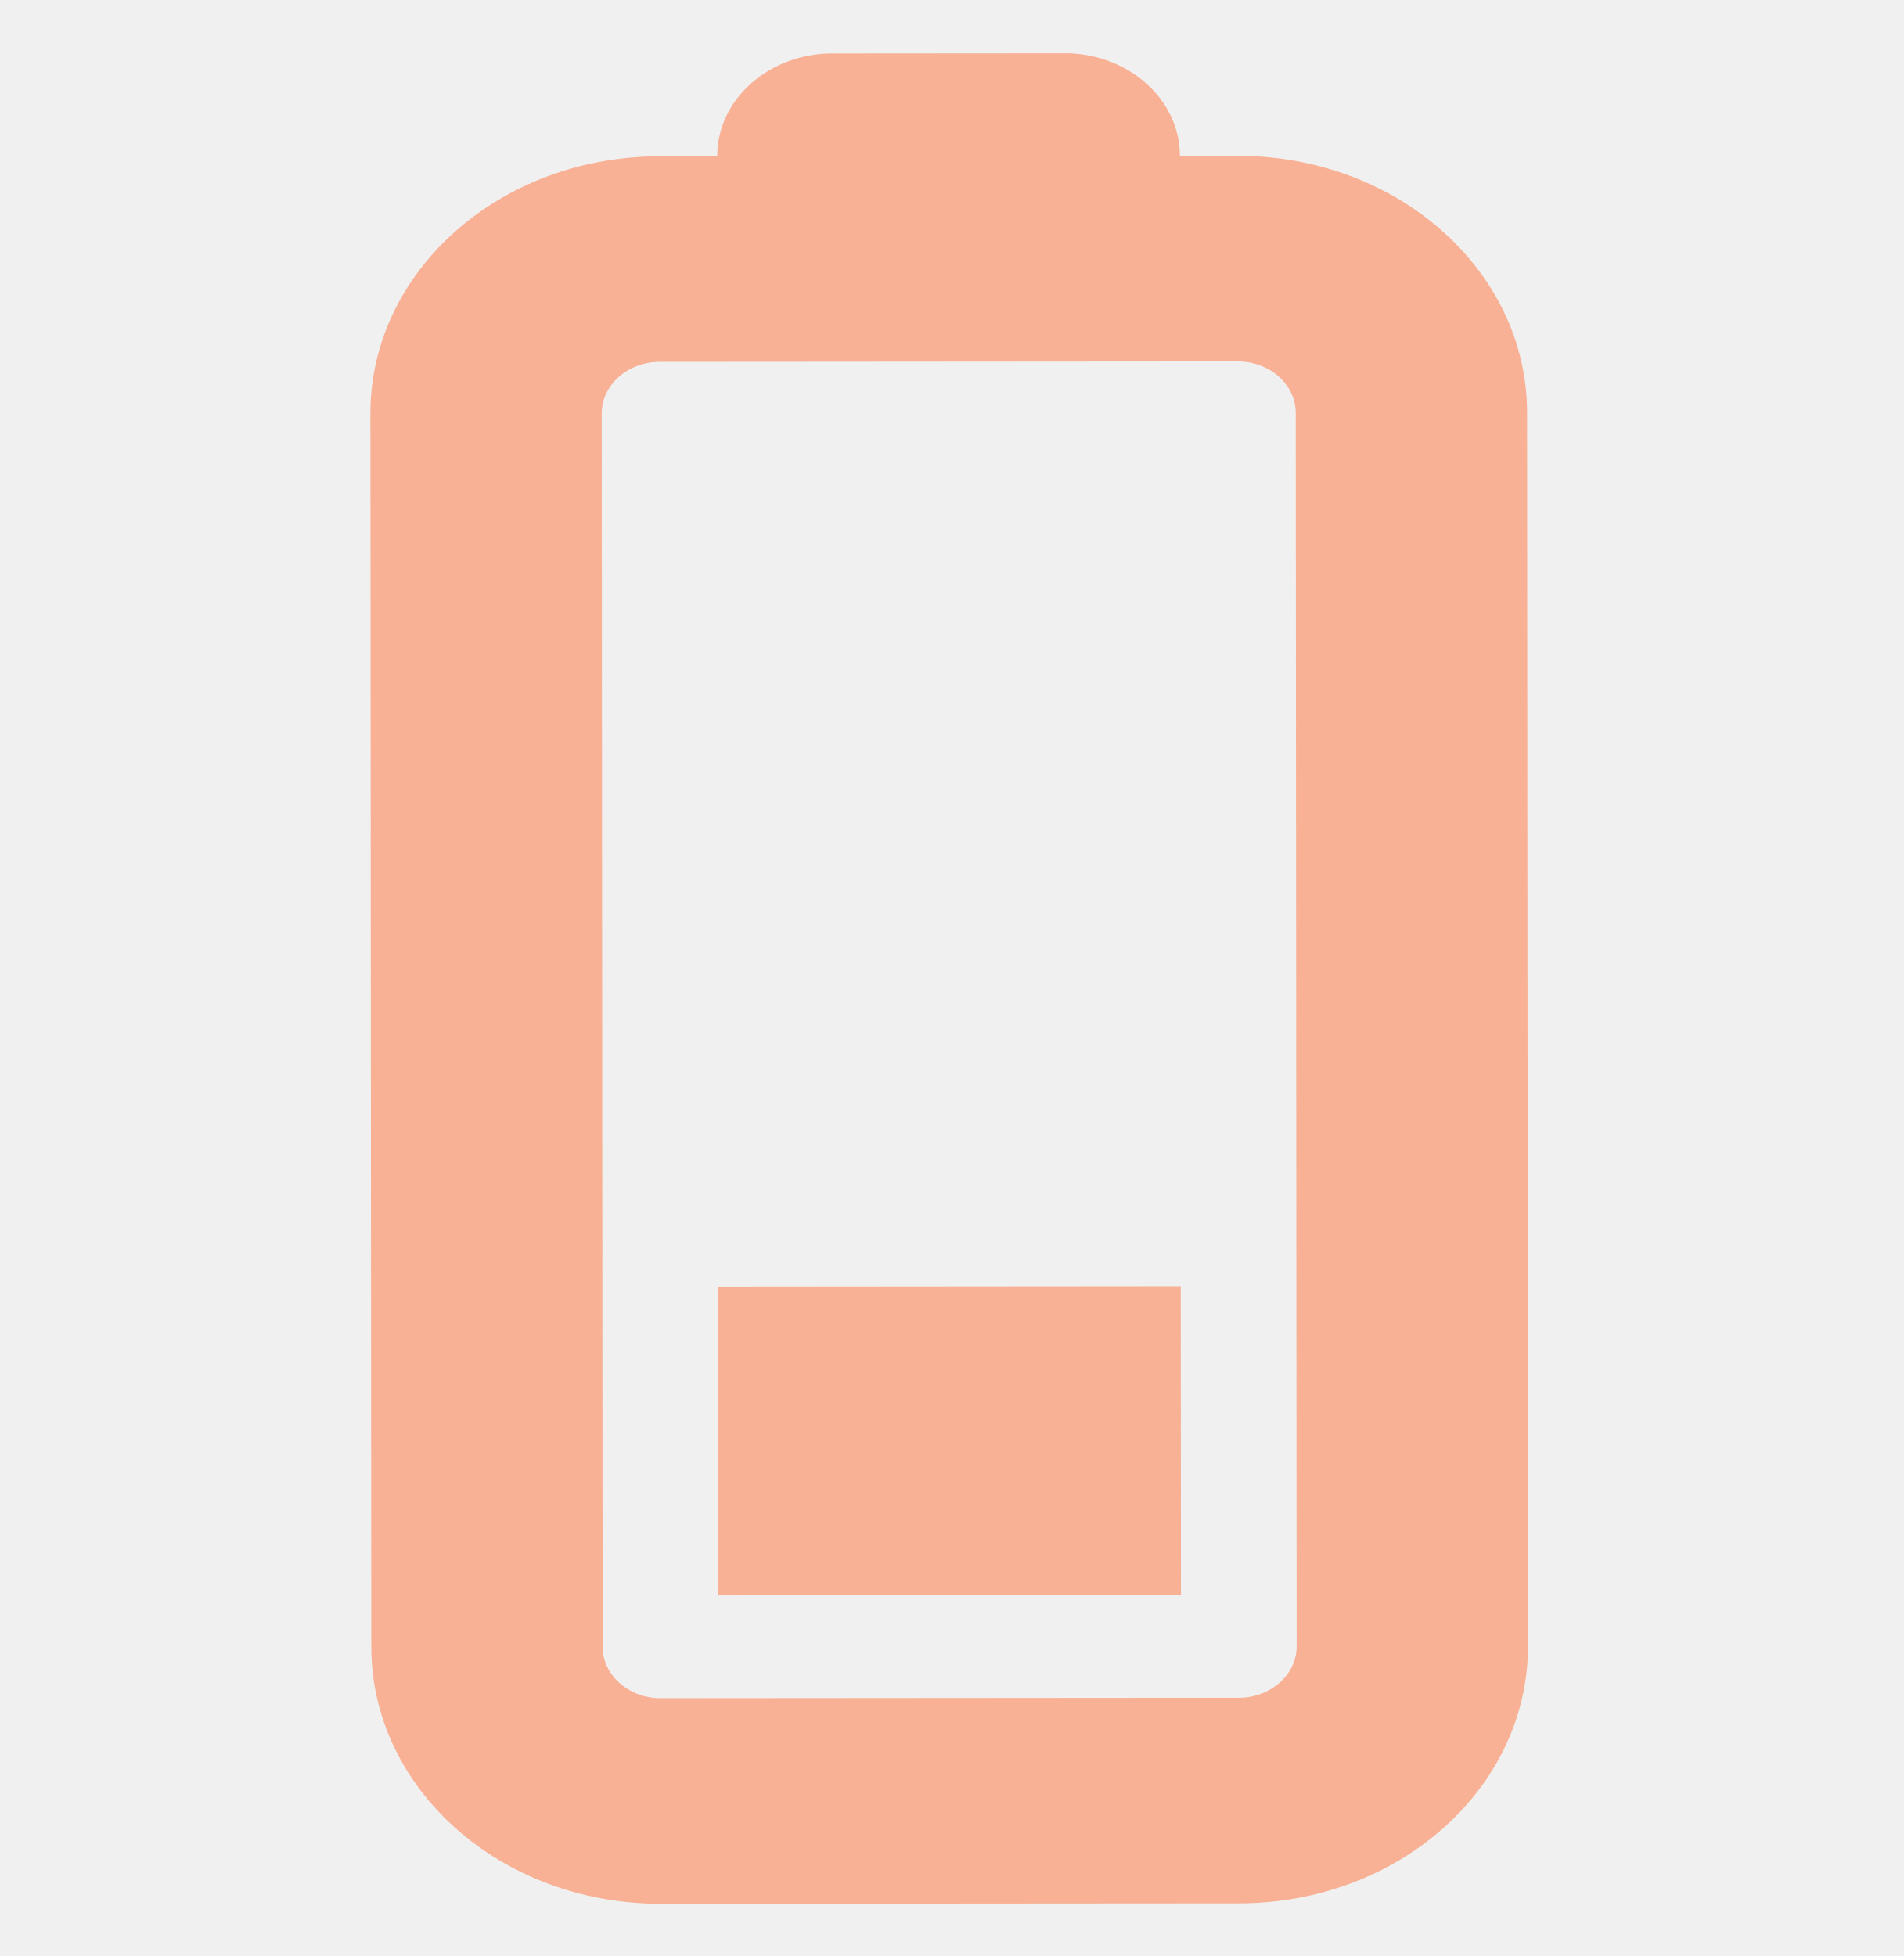
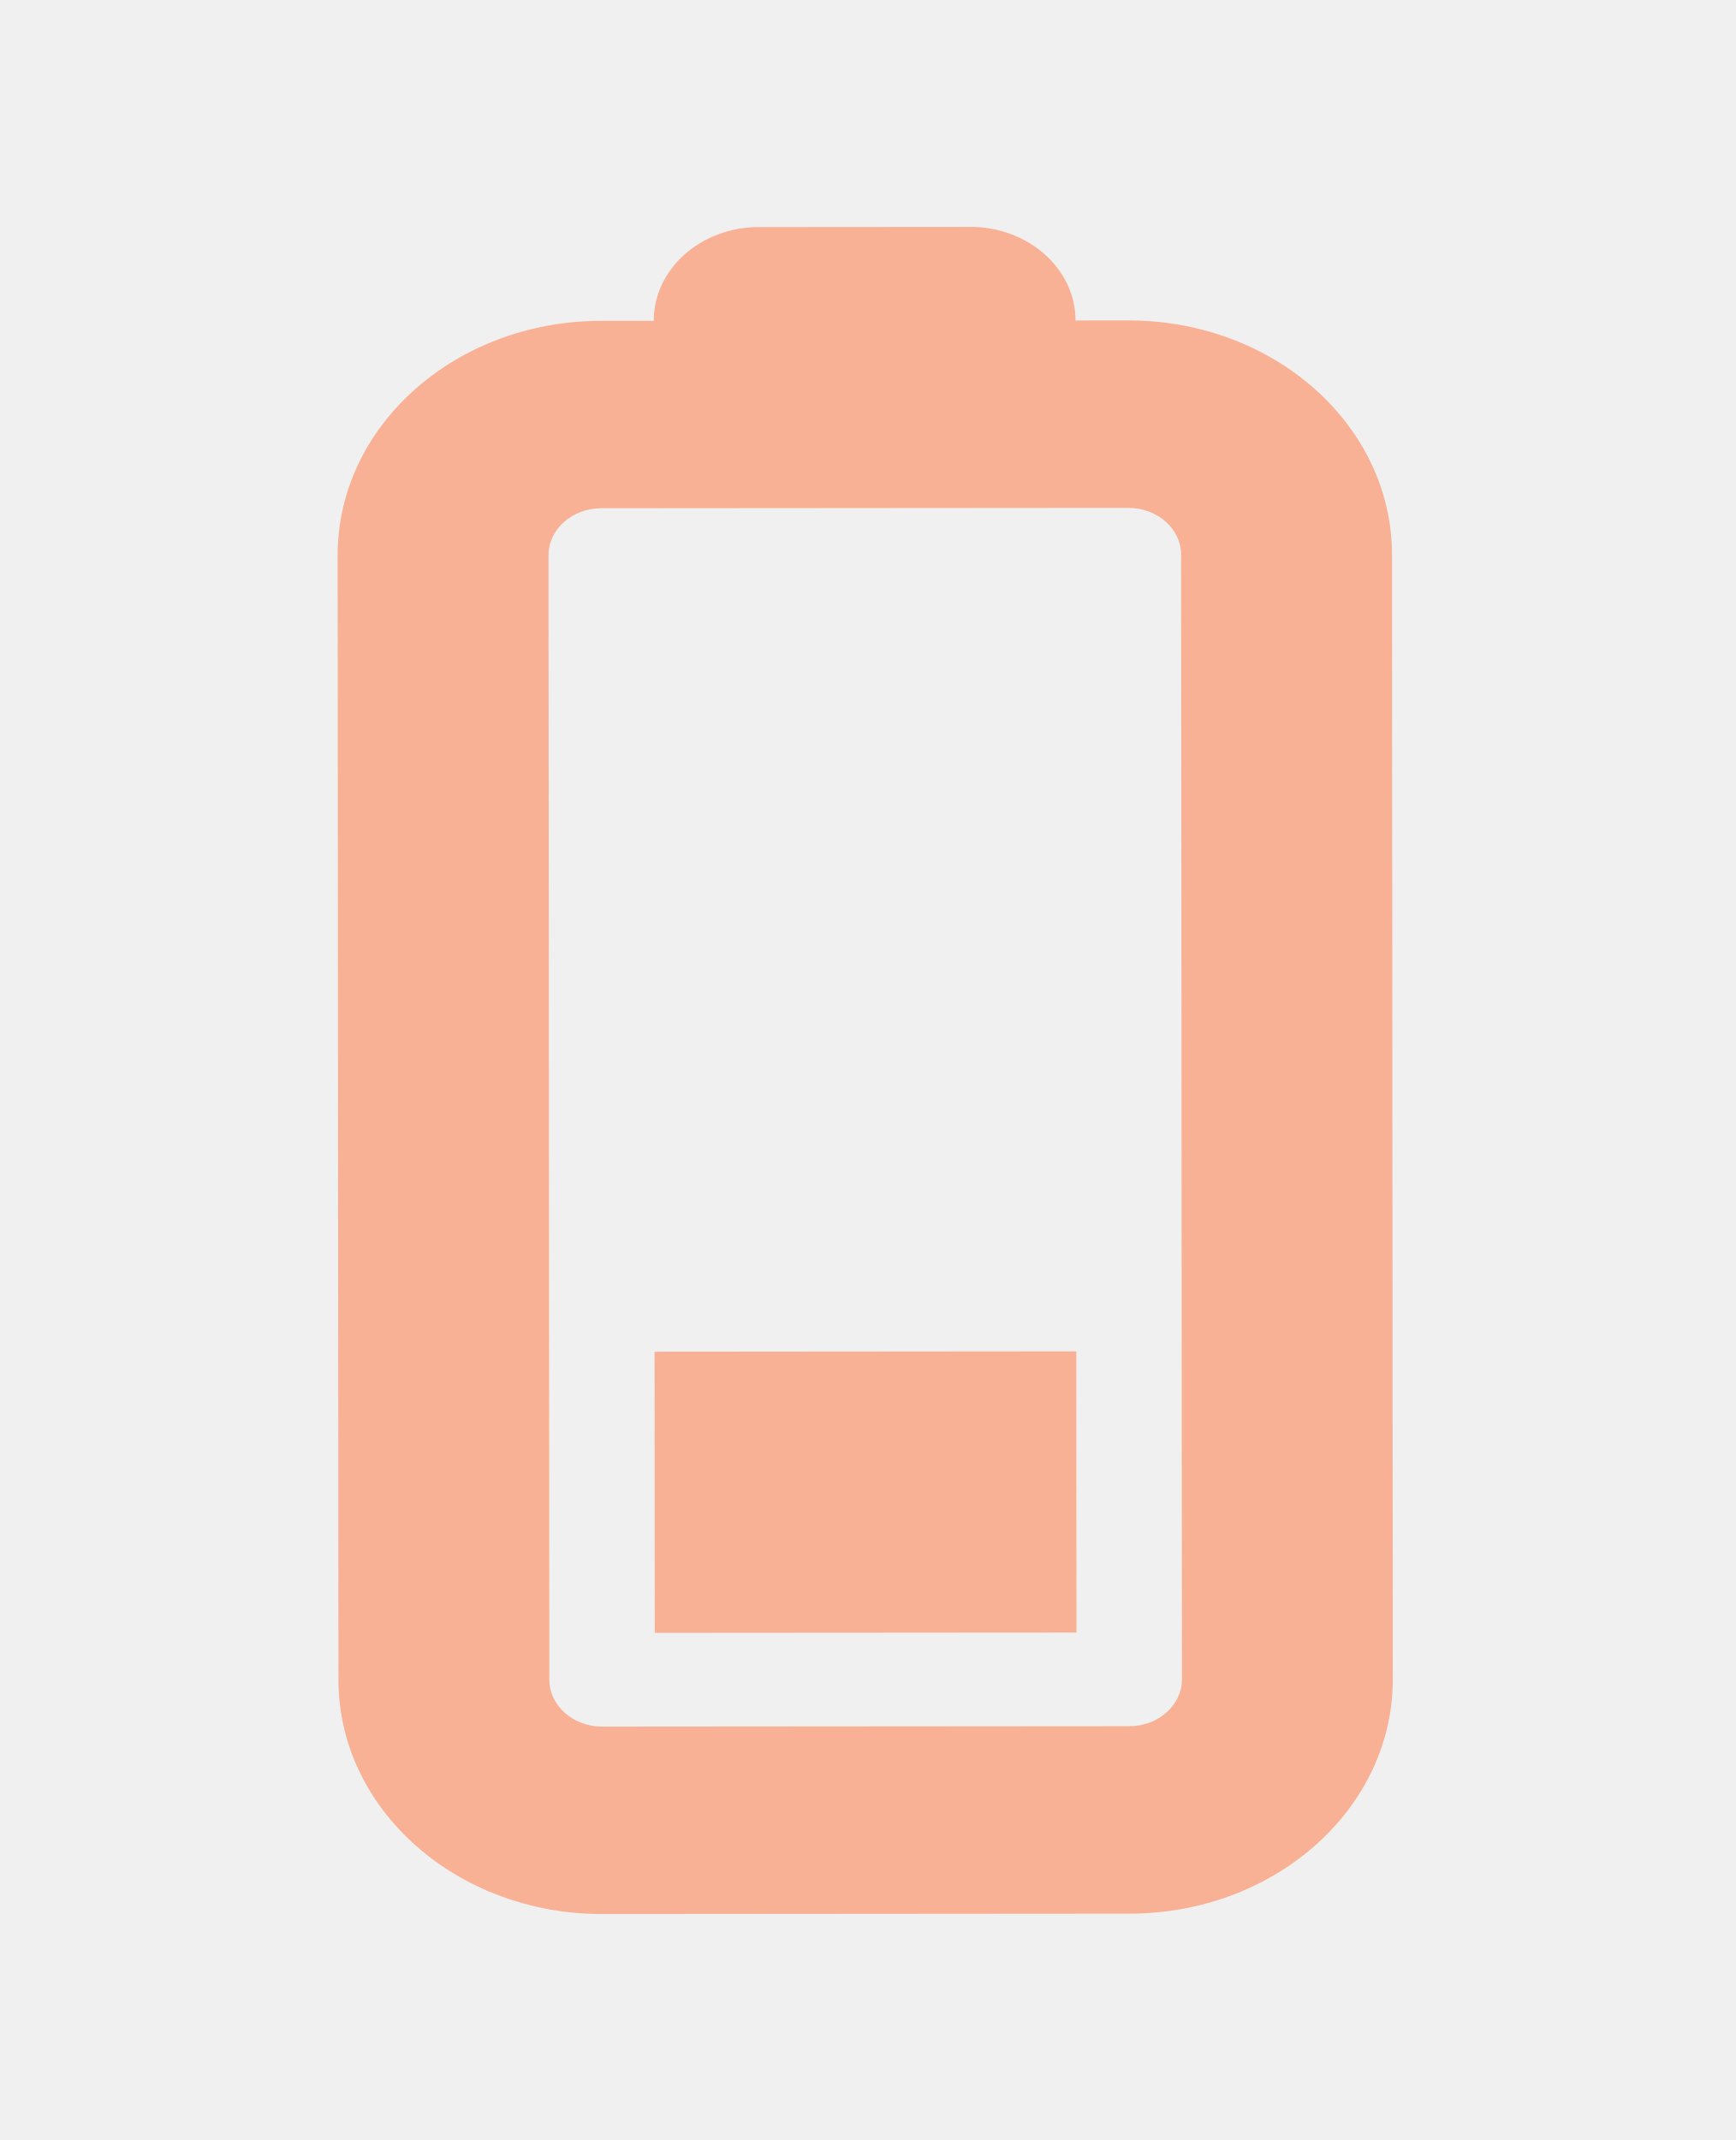
- <svg xmlns="http://www.w3.org/2000/svg" width="36" height="37" viewBox="0 0 36 37" fill="none">
+ <svg xmlns="http://www.w3.org/2000/svg" width="30" height="37" viewBox="0 0 36 37" fill="none">
  <g clip-path="url(#clip0_50_54)">
    <path d="M11.38 7.818C11.38 7.284 11.871 6.846 12.473 6.845L23.411 6.837C24.012 6.837 24.505 7.274 24.505 7.809L24.522 31.142C24.523 31.677 24.031 32.115 23.429 32.115L12.492 32.123C11.89 32.124 11.398 31.686 11.397 31.152L11.38 7.818ZM7.022 31.155C7.024 33.841 9.473 36.014 12.495 36.012L23.432 36.004C26.454 36.002 28.899 33.825 28.897 31.139L28.88 7.806C28.878 5.12 26.429 2.946 23.408 2.948L22.314 2.949C22.313 1.874 21.335 1.006 20.125 1.006L15.75 1.01C14.54 1.011 13.563 1.88 13.564 2.956L12.47 2.957C9.449 2.959 7.003 5.136 7.005 7.822L7.022 31.155ZM13.58 24.345L13.584 30.178L22.334 30.172L22.33 24.338L13.58 24.345Z" fill="#F8B195" />
  </g>
  <defs>
    <clipPath id="clip0_50_54">
      <rect width="35" height="35" fill="white" transform="translate(0.0258789 36.0229) rotate(-90.0423)" />
    </clipPath>
  </defs>
</svg>
